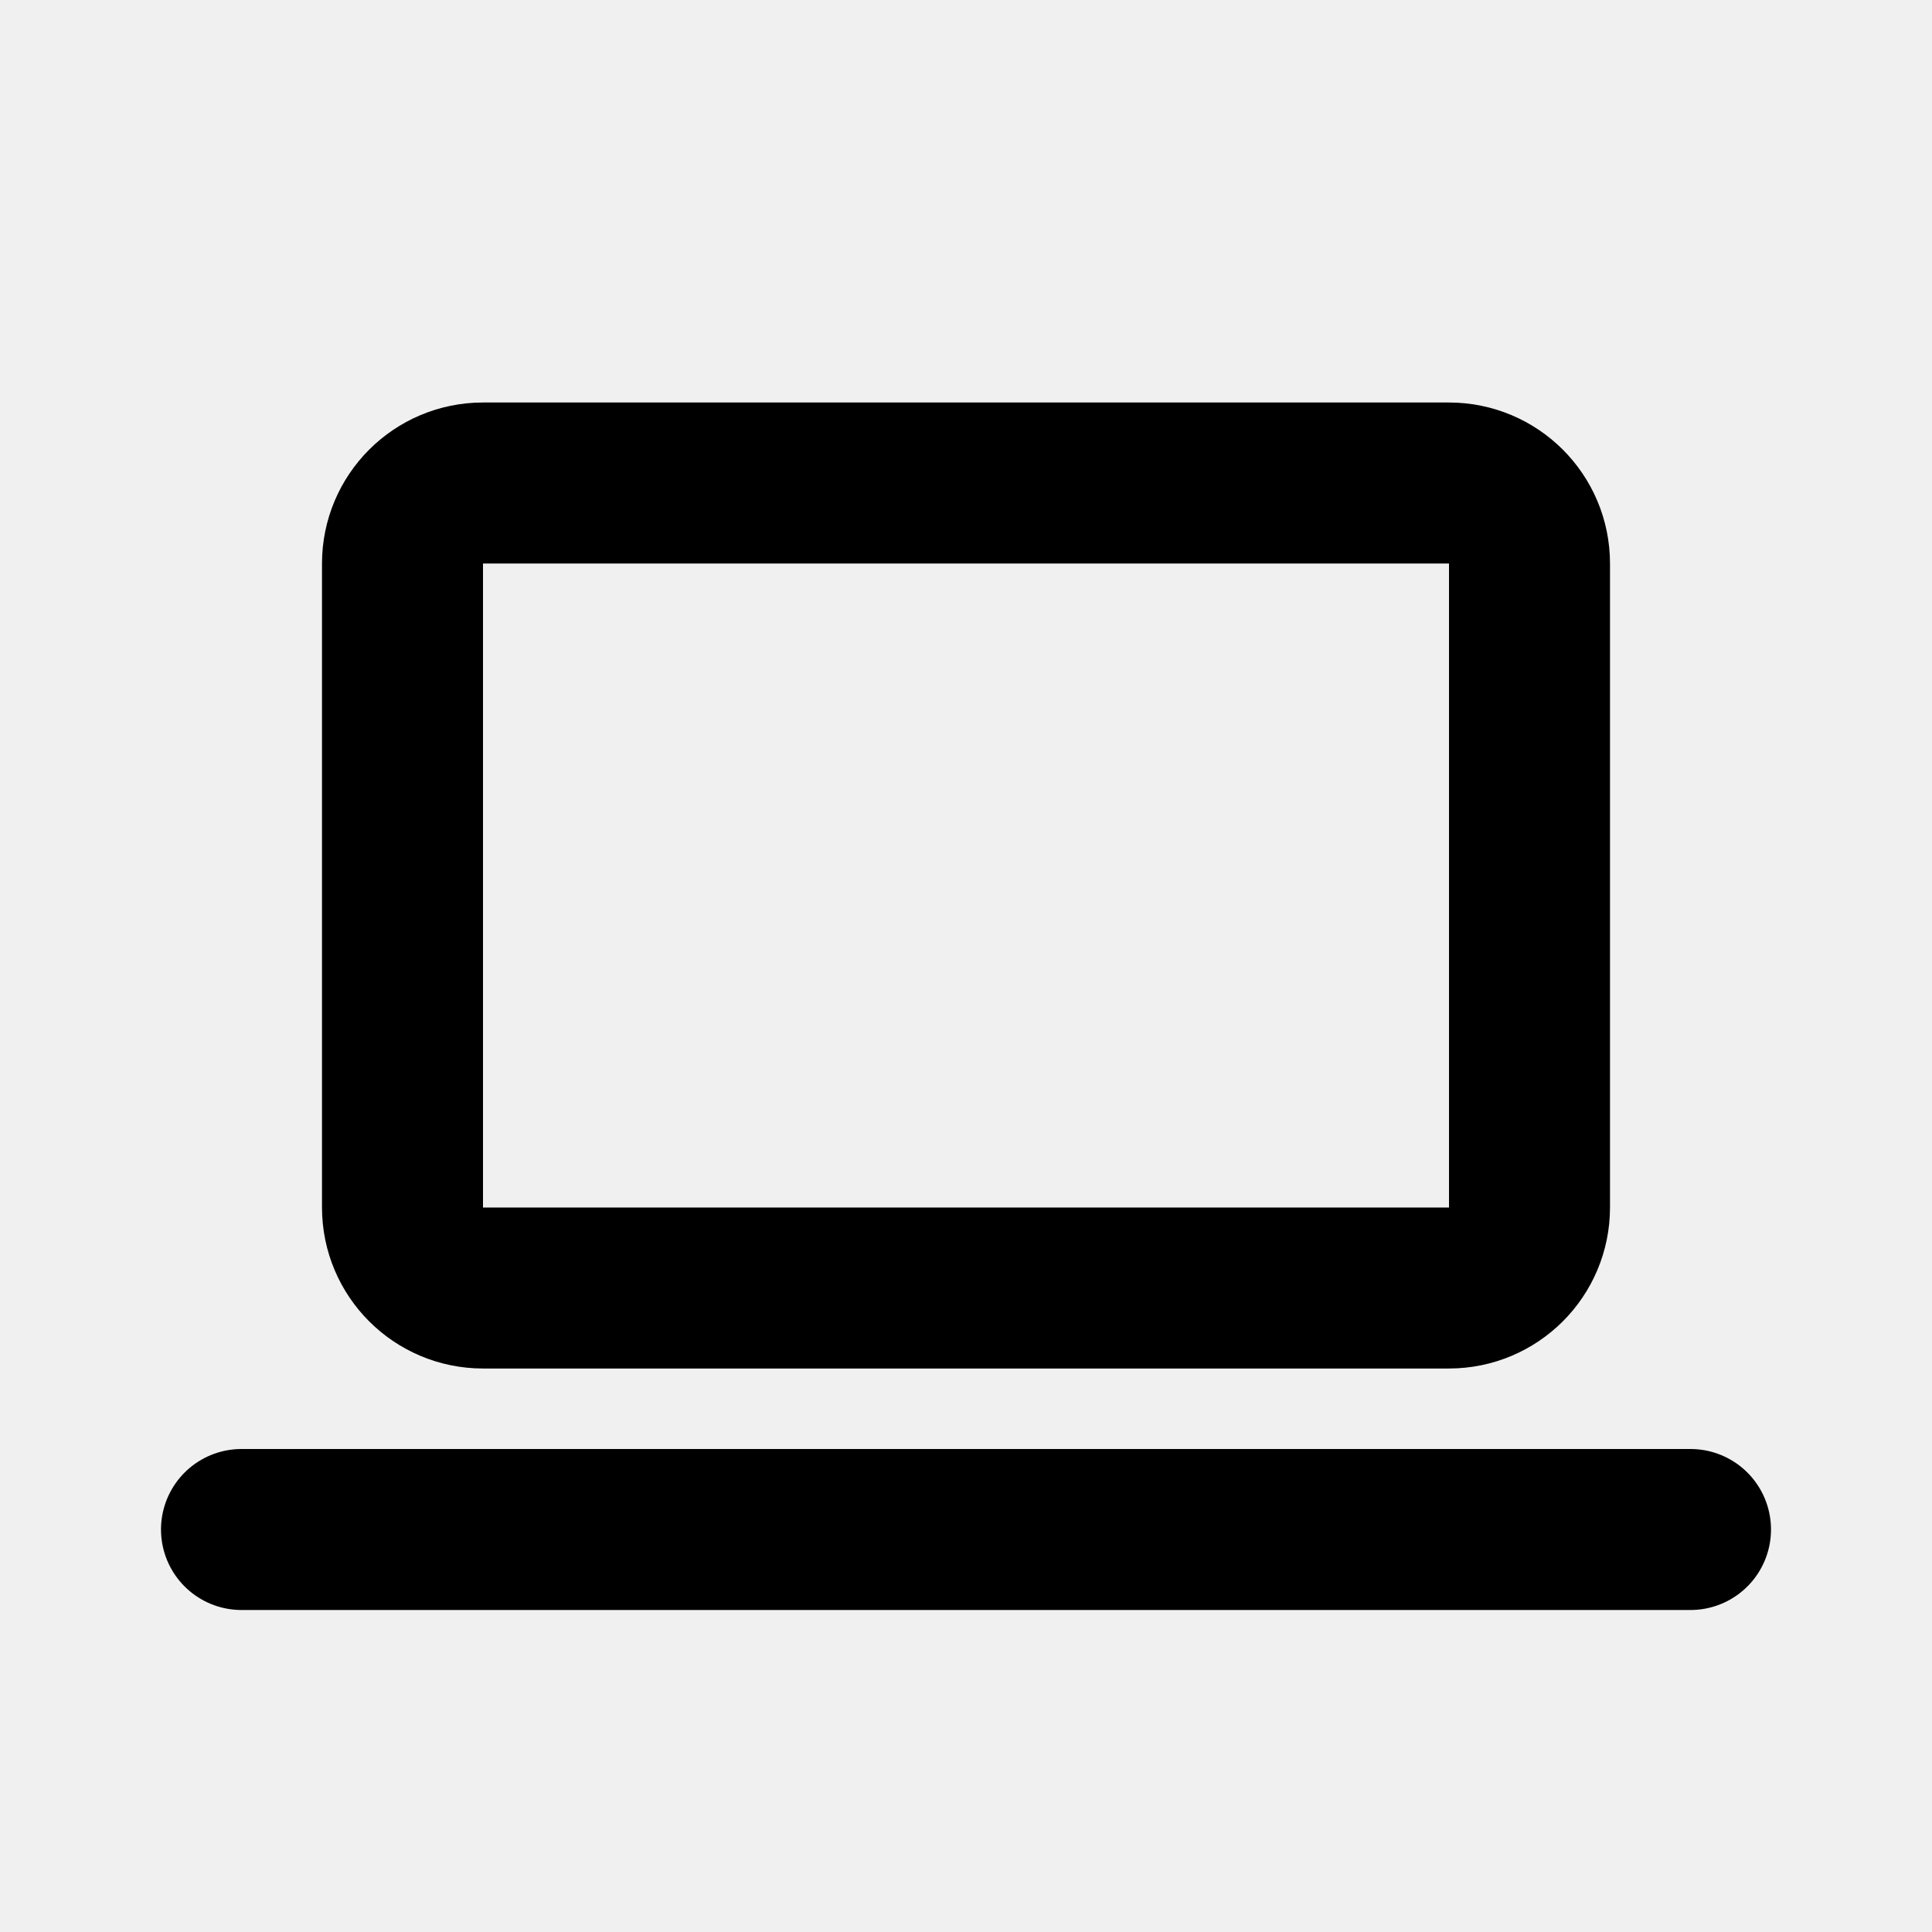
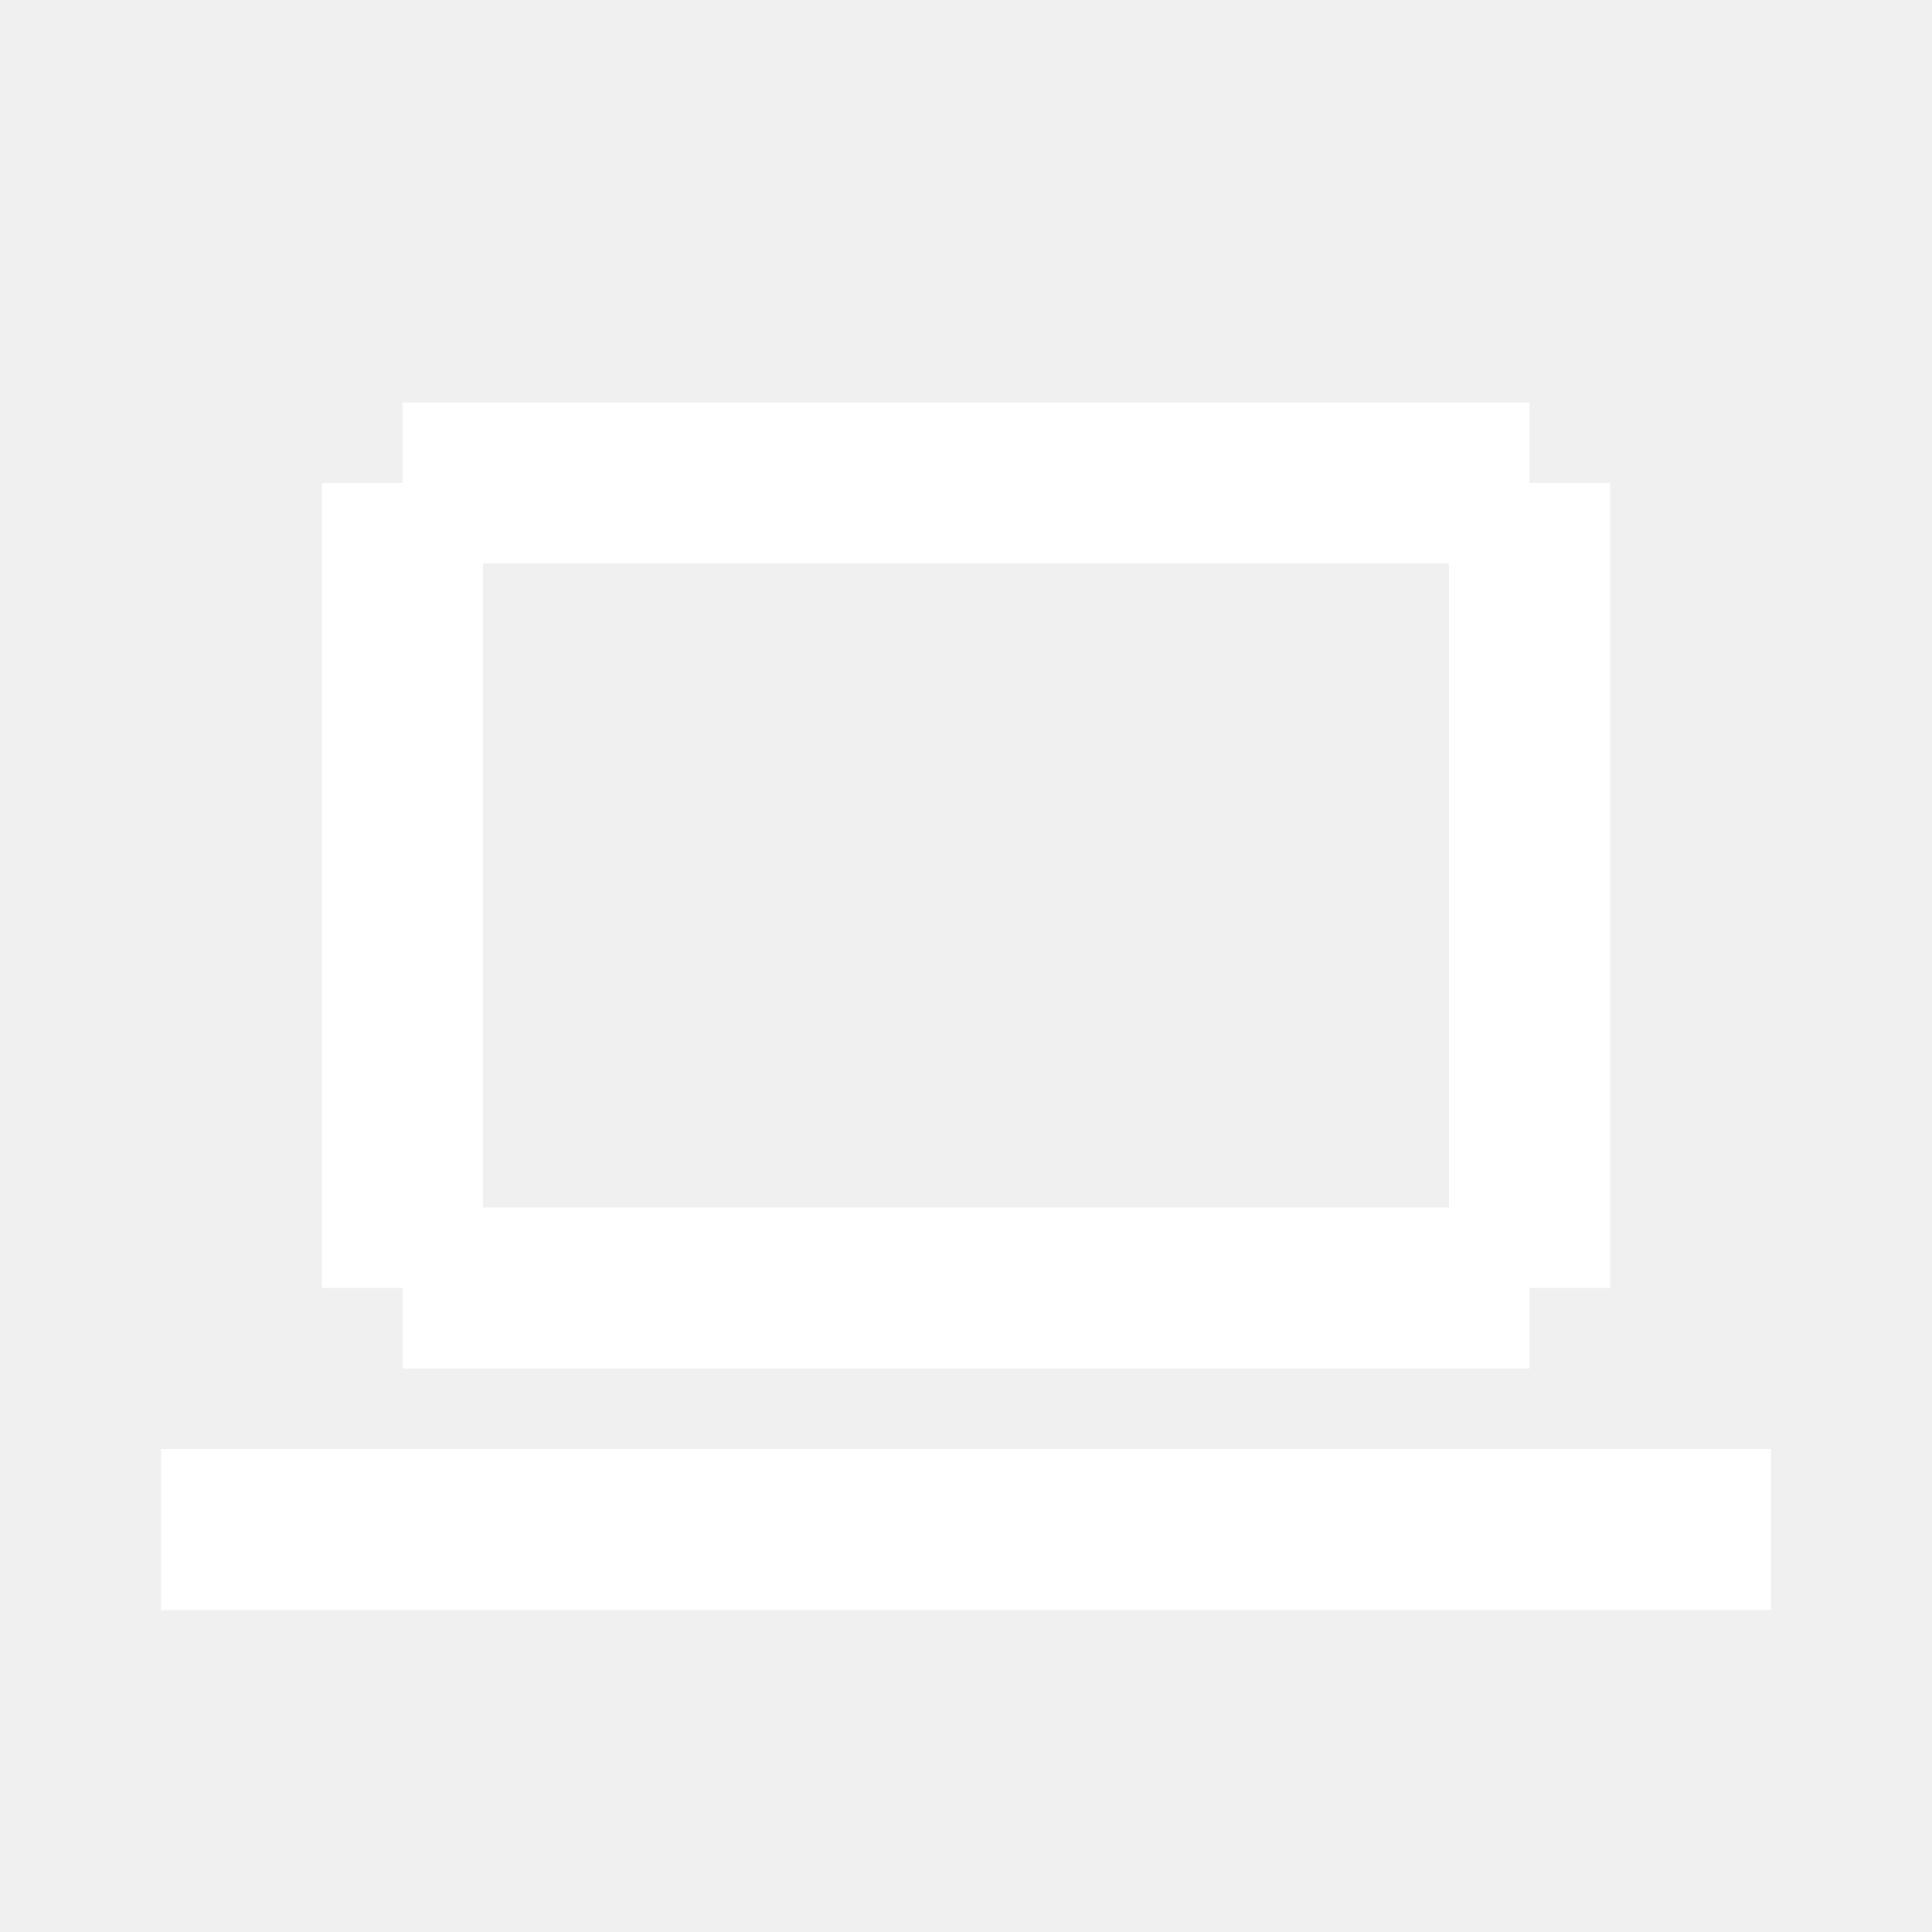
- <svg xmlns="http://www.w3.org/2000/svg" width="24" height="24" viewBox="0 0 24 24" fill="none" stroke="currentColor" stroke-width="2" stroke-linecap="round" stroke-linejoin="round" class="icon icon-tabler icons-tabler-outline icon-tabler-device-laptop">
-   <path stroke="none" d="M0 0h24v24H0z" fill="none" />
-   <path d="M3 19l18 0" />
-   <path d="M5 7a1 1 0 0 1 1 -1h12a1 1 0 0 1 1 1v8a1 1 0 0 1 -1 1h-12a1 1 0 0 1 -1 -1l0 -8" />
+ <svg xmlns="http://www.w3.org/2000/svg" width="24" height="24" viewBox="0 0 24 24" fill="none" stroke="currentColor" stroke-width="2" stroke-linecap="round" stroke-linejoin="round" class="icon icon-tabler icons-tabler-outline icon-tabler-device-laptop" version="1.1" id="svg3">
+   <defs id="defs3" />
+   <path id="rect3" style="opacity:1;fill:#ffffff;fill-rule:evenodd;stroke:none;stroke-width:1;stroke-linecap:square;stroke-dasharray:none" d="M 5,5 C 5,5.333 5,5.667 5,6 4.667,6 4.333,6 4,6 c 0,3.333 0,6.667 0,10 0.333,0 0.667,0 1,0 0,0.333 0,0.667 0,1 4.667,0 9.333,0 14,0 0,-0.333 0,-0.667 0,-1 0.333,0 0.667,0 1,0 C 20,12.667 20,9.333 20,6 19.667,6 19.333,6 19,6 19,5.667 19,5.333 19,5 14.333,5 9.667,5 5,5 Z m 1,2 c 4,0 8,0 12,0 0,2.667 0,5.333 0,8 -4,0 -8,0 -12,0 C 6,12.333 6,9.667 6,7 Z M 2,18 c 0,0.667 0,1.333 0,2 6.667,0 13.333,0 20,0 0,-0.667 0,-1.333 0,-2 -6.667,0 -13.333,0 -20,0 z" />
</svg>
